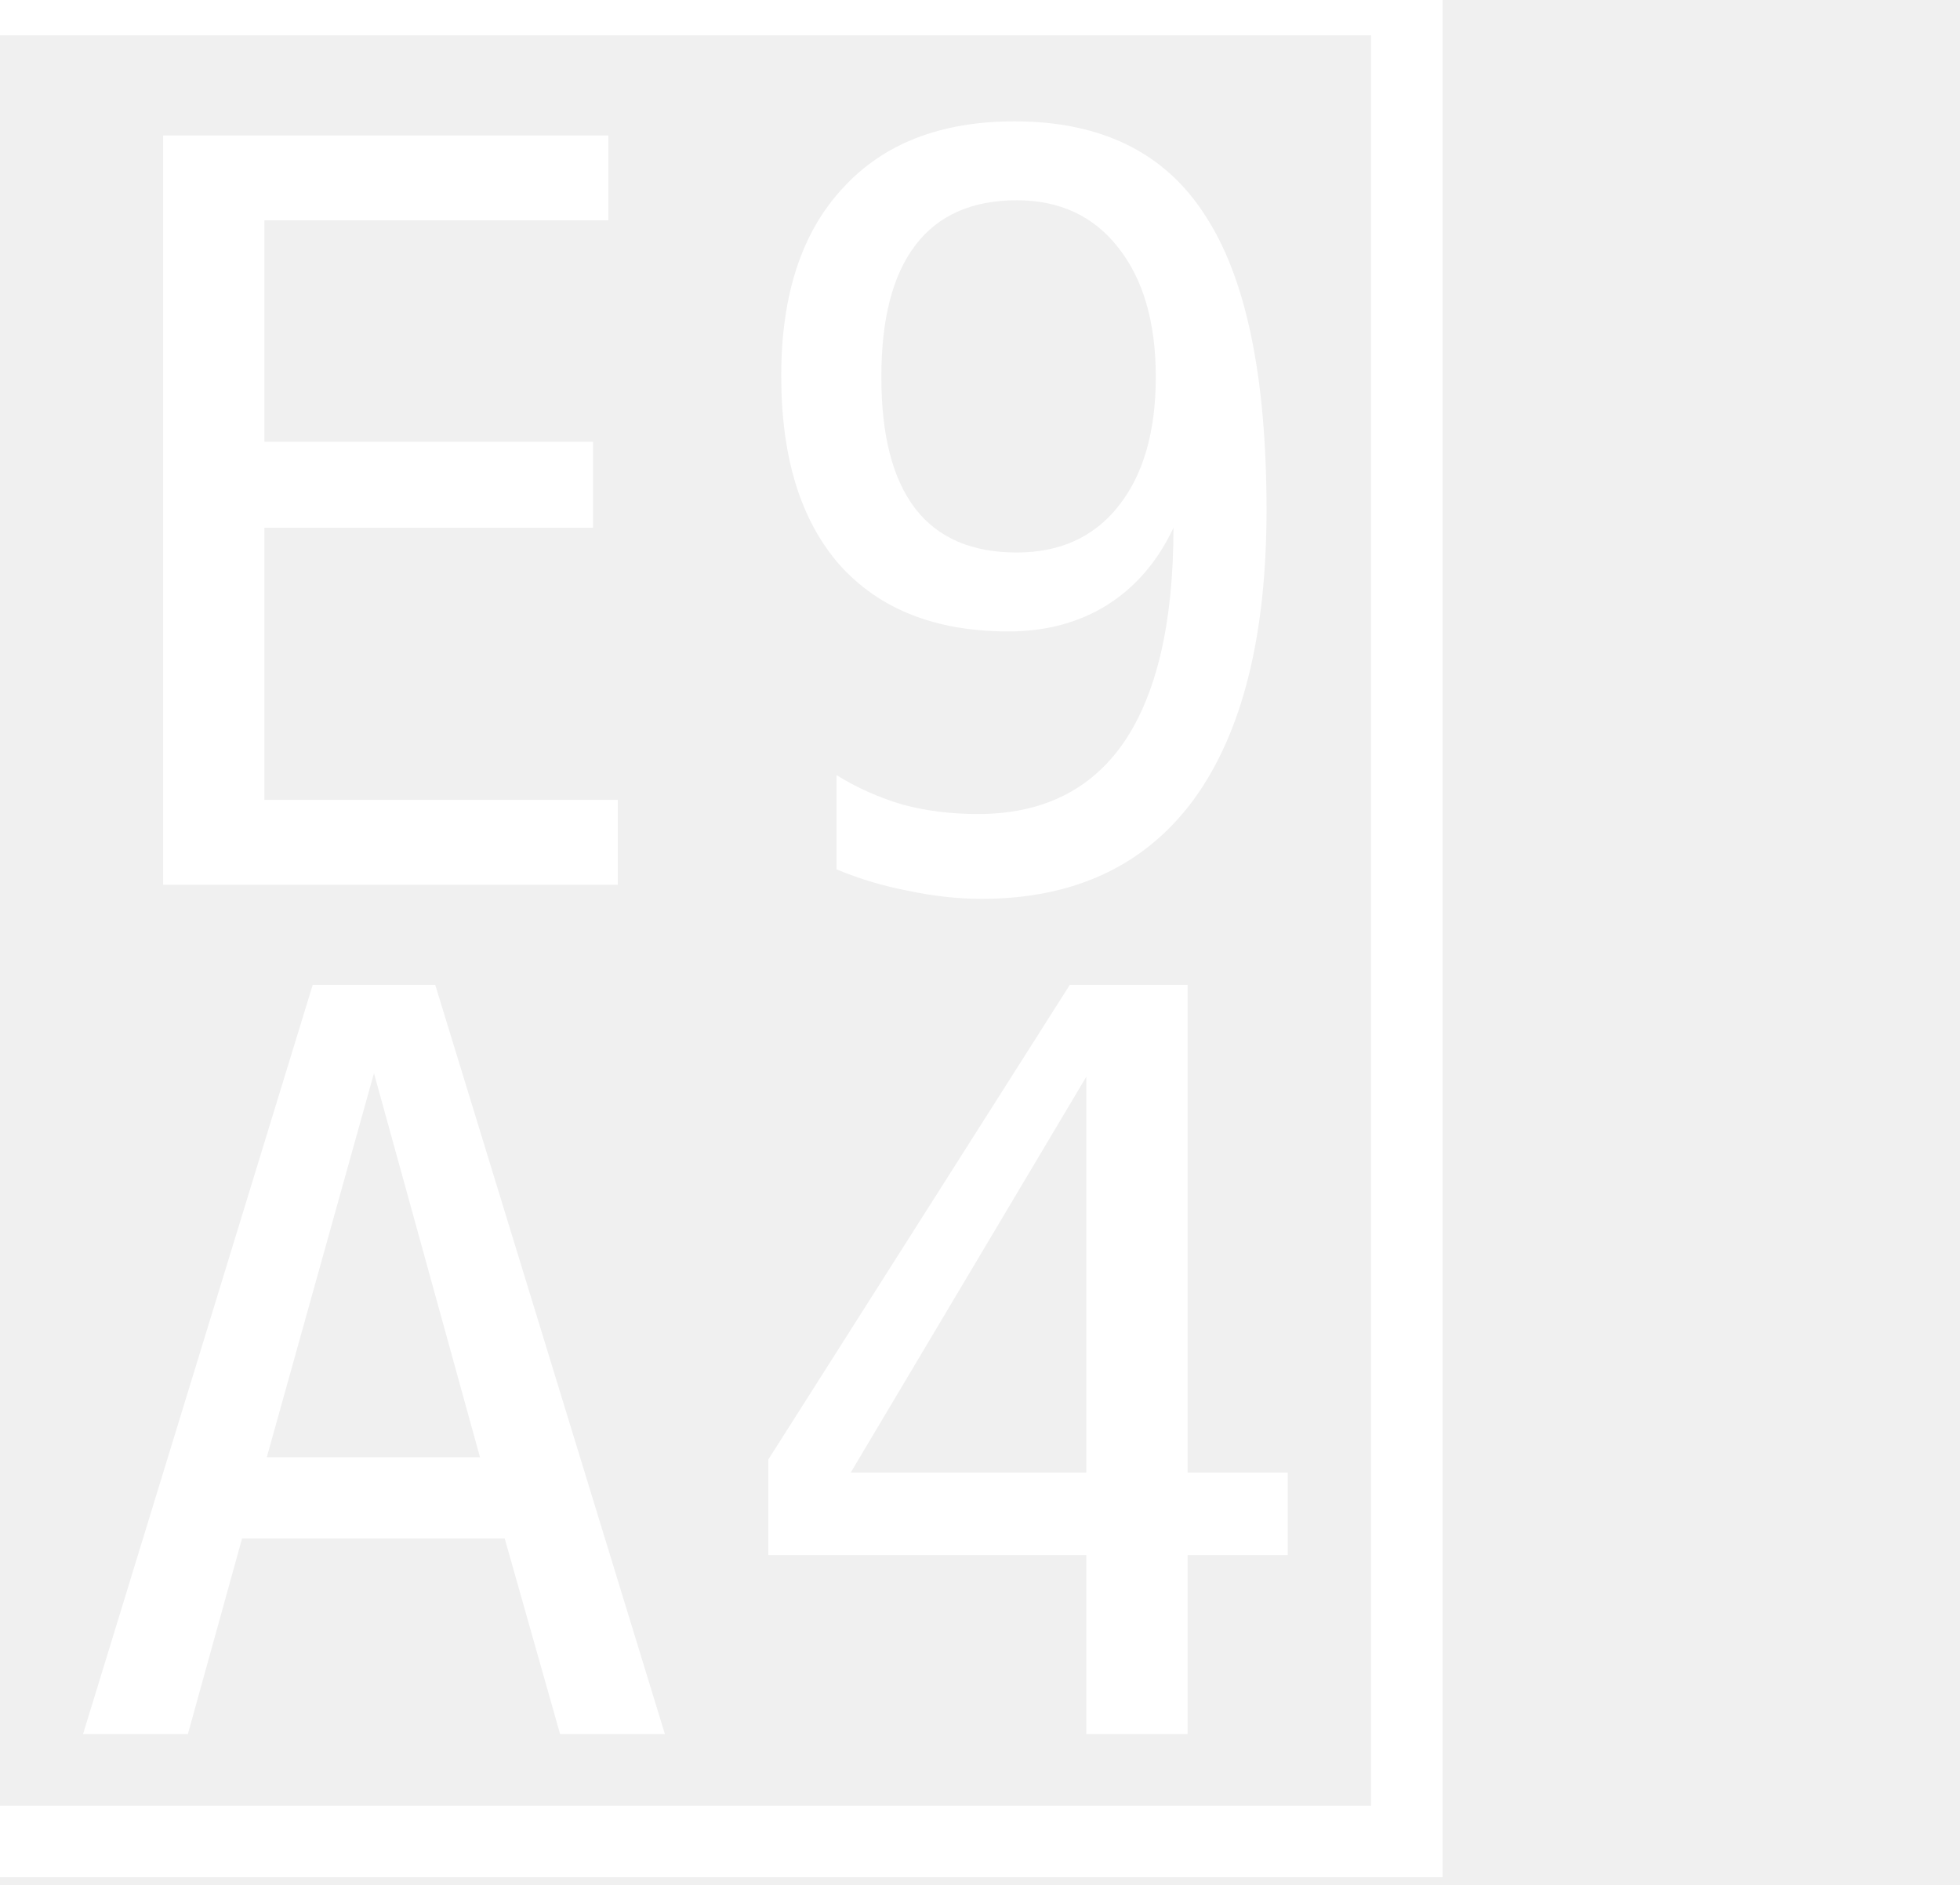
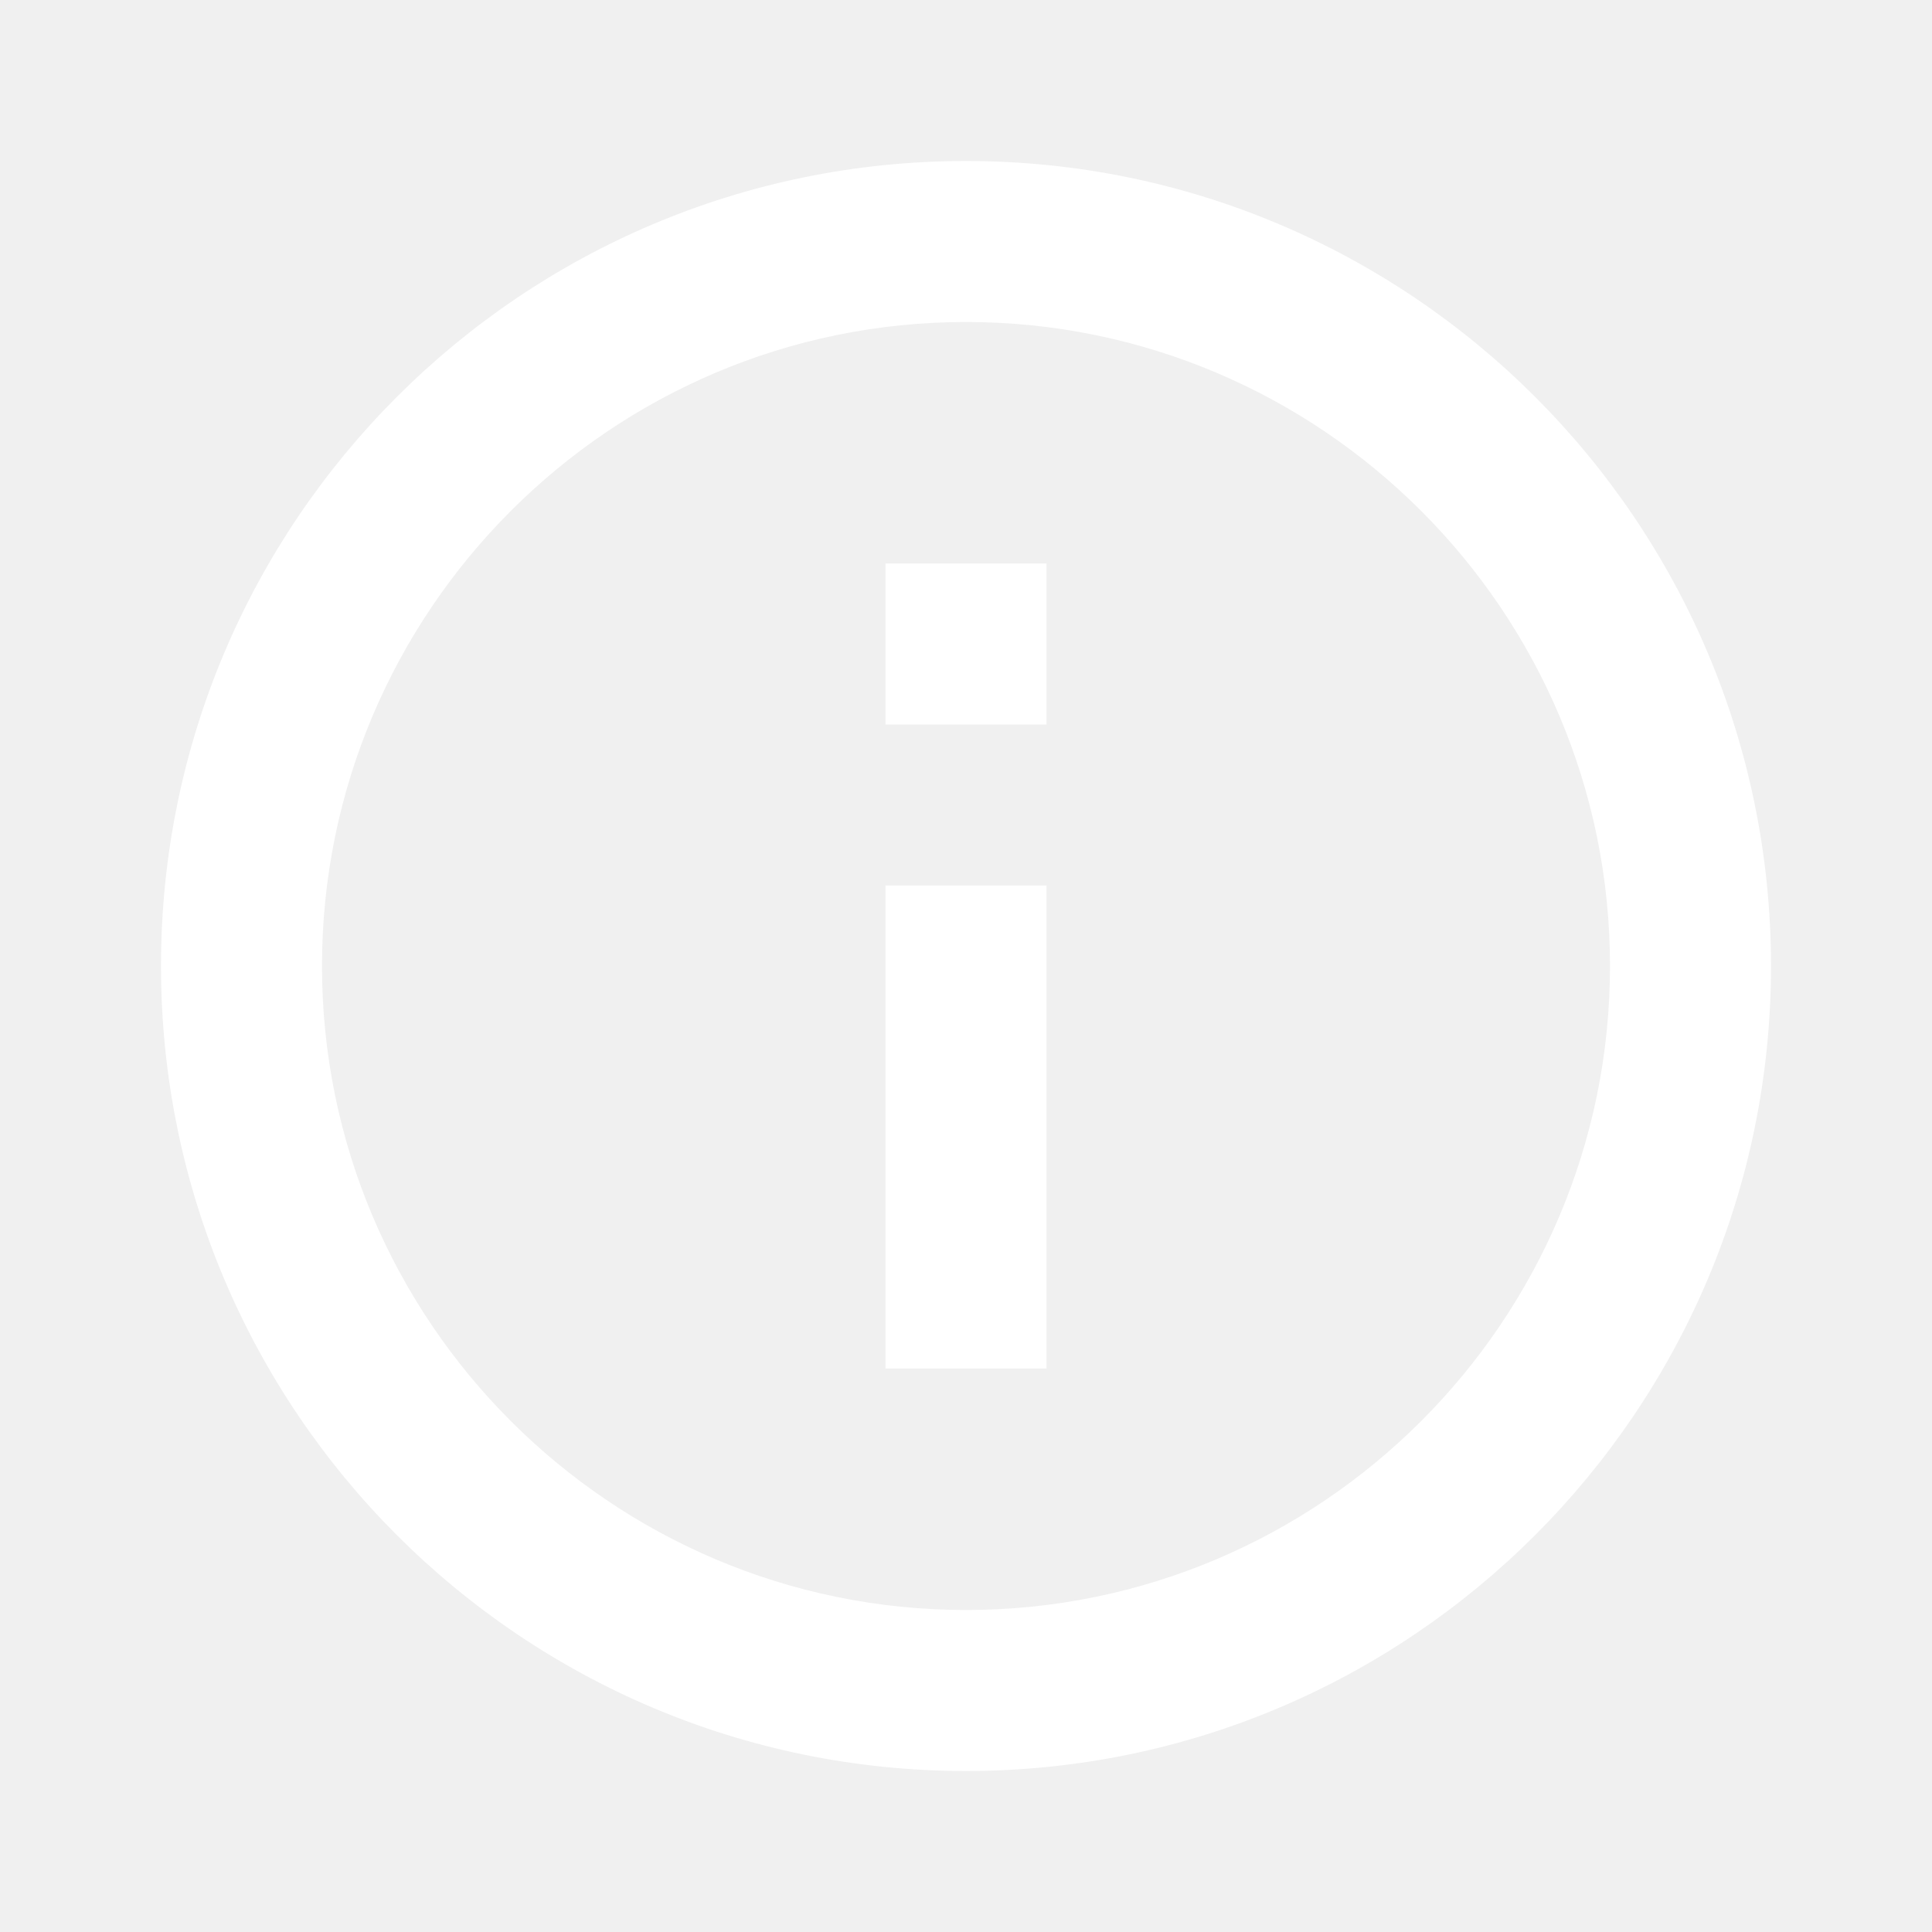
- <svg xmlns="http://www.w3.org/2000/svg" width="26" height="25" viewBox="0 0 26 25">
-   <text fill="#FFFFFF" fill-rule="evenodd" transform="translate(-2 -3)" font-size="30" font-family="material">
-     <tspan x="0" y="26"></tspan>
-   </text>
+ <svg xmlns="http://www.w3.org/2000/svg" fill="#FFFFFF" height="24" viewBox="0 0 24 24" width="24">
+   <path d="M0 0h24v24H0z" fill="none" />
+   <path d="M11 17h2v-6h-2v6zm1-15C6.48 2 2 6.48 2 12s4.48 10 10 10 10-4.48 10-10S17.52 2 12 2zm0 18c-4.41 0-8-3.59-8-8s3.59-8 8-8 8 3.59 8 8-3.59 8-8 8zM11 9h2V7h-2v2z" />
</svg>
